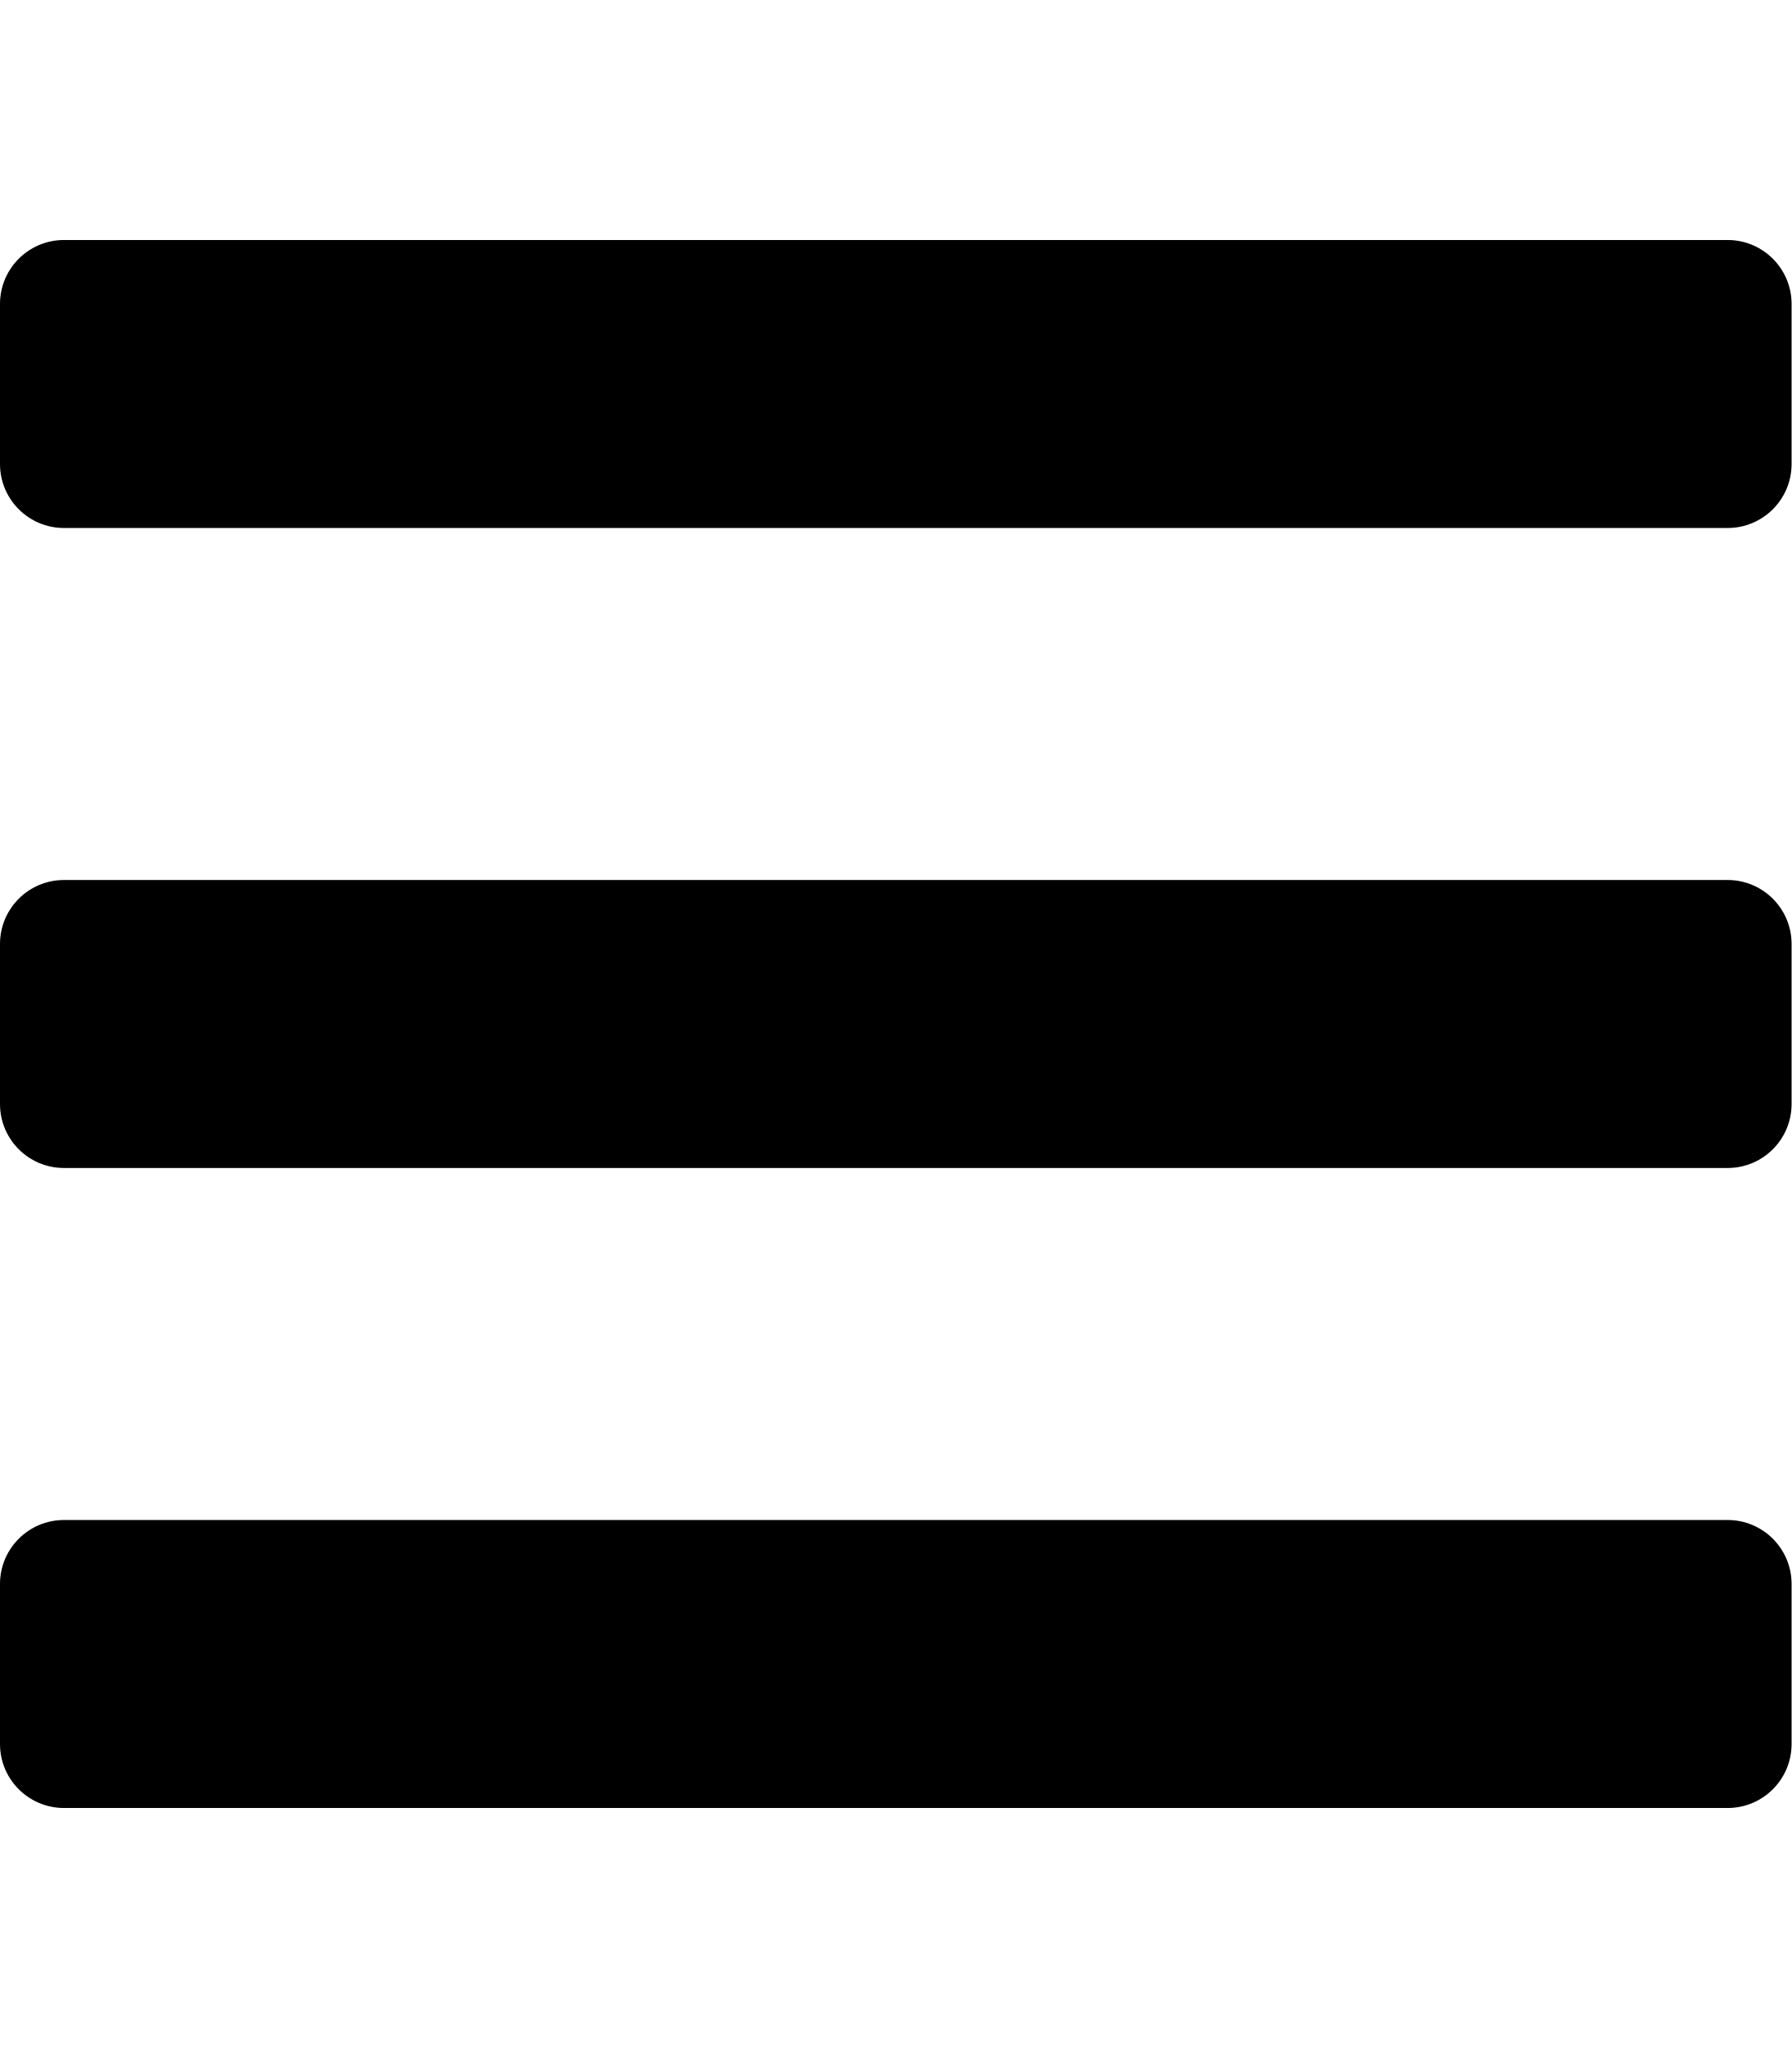
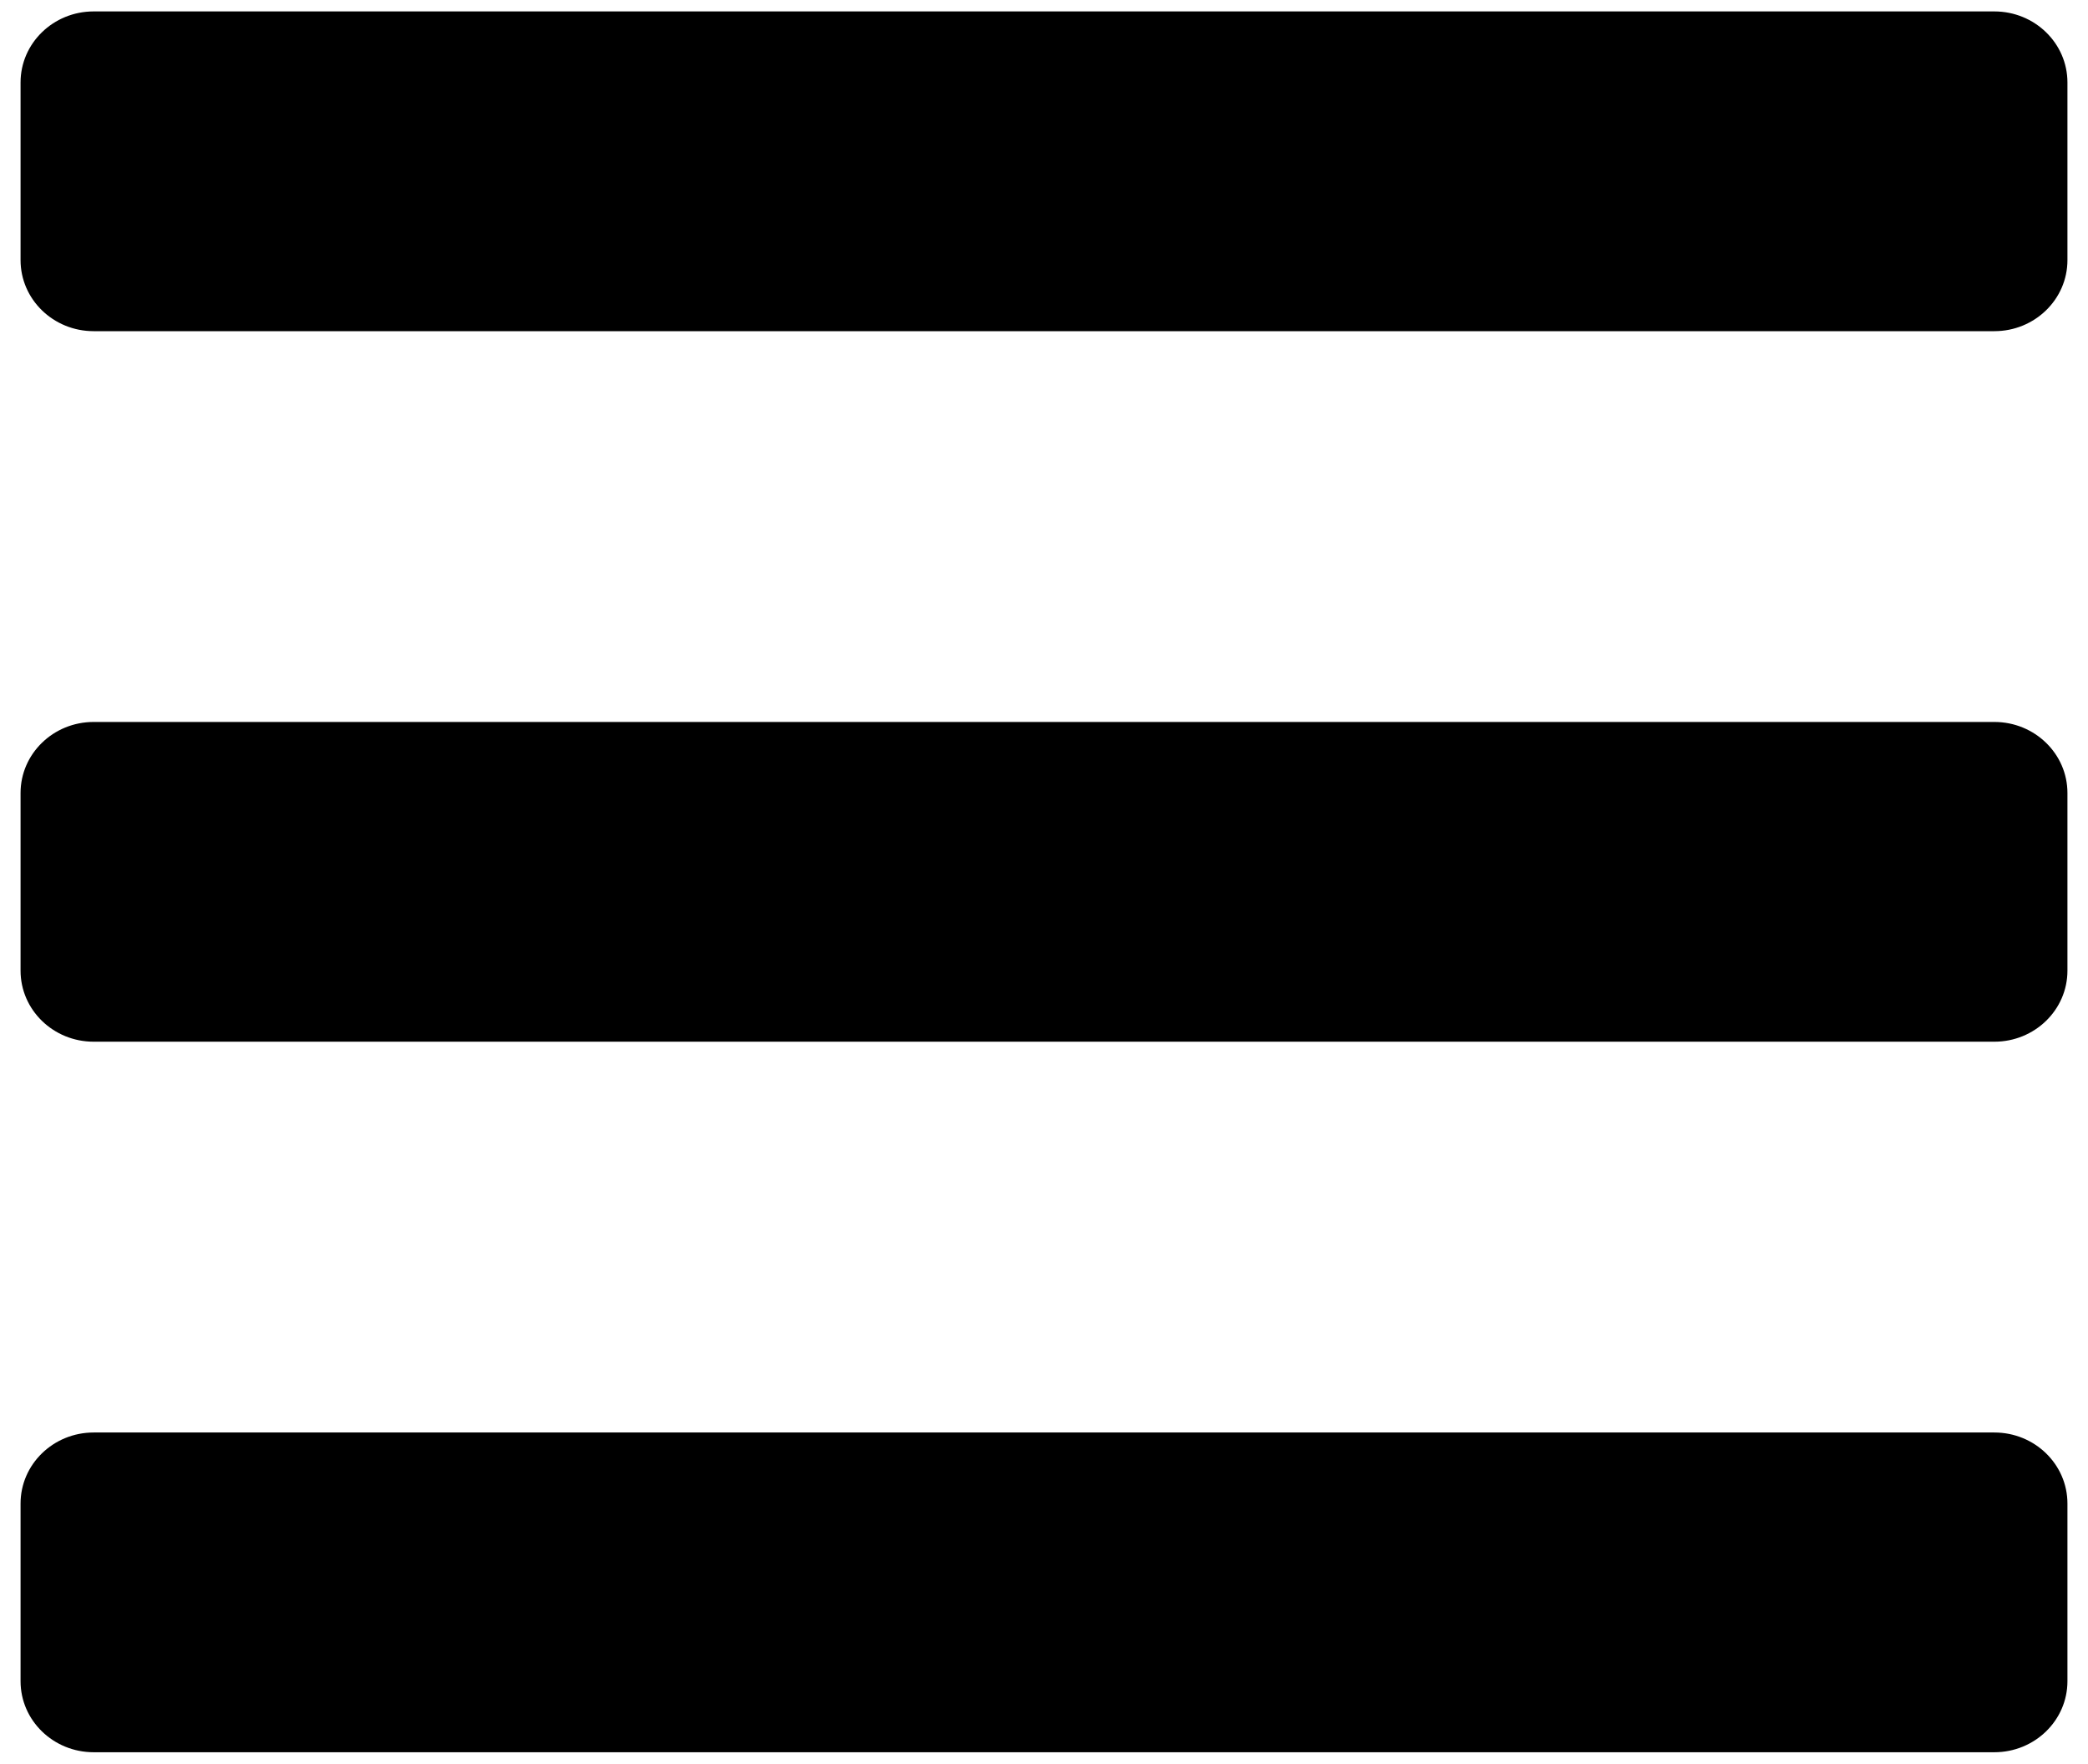
- <svg xmlns="http://www.w3.org/2000/svg" viewBox="0 0 448 512">
-   <path d="M16 132h416c8.837 0 16-7.163 16-16V76c0-8.837-7.163-16-16-16H16C7.163 60 0 67.163 0 76v40c0 8.837 7.163 16 16 16zm0 160h416c8.837 0 16-7.163 16-16v-40c0-8.837-7.163-16-16-16H16c-8.837 0-16 7.163-16 16v40c0 8.837 7.163 16 16 16zm0 160h416c8.837 0 16-7.163 16-16v-40c0-8.837-7.163-16-16-16H16c-8.837 0-16 7.163-16 16v40c0 8.837 7.163 16 16 16z" />
+ <svg xmlns="http://www.w3.org/2000/svg" width="457" height="386">
+   <g>
+     <rect fill="none" id="canvas_background" height="388" width="459" y="-1" x="-1" />
+   </g>
+   <g>
+     <path stroke="null" id="svg_1" d="m20.5,72.48l416,0c8.837,0 16,-6.962 16,-15.551l0,-38.878c0,-8.589 -7.163,-15.551 -16,-15.551l-416,0c-8.837,0 -16,6.962 -16,15.551l0,38.878c0,8.589 7.163,15.551 16,15.551zm0,155.51l416,0c8.837,0 16,-6.962 16,-15.551l0,-38.878c0,-8.589 -7.163,-15.551 -16,-15.551l-416,0c-8.837,0 -16,6.962 -16,15.551l0,38.878c0,8.589 7.163,15.551 16,15.551zm0,155.51l416,0c8.837,0 16,-6.962 16,-15.551l0,-38.878c0,-8.589 -7.163,-15.551 -16,-15.551l-416,0c-8.837,0 -16,6.962 -16,15.551l0,38.878c0,8.589 7.163,15.551 16,15.551z" />
+   </g>
</svg>
